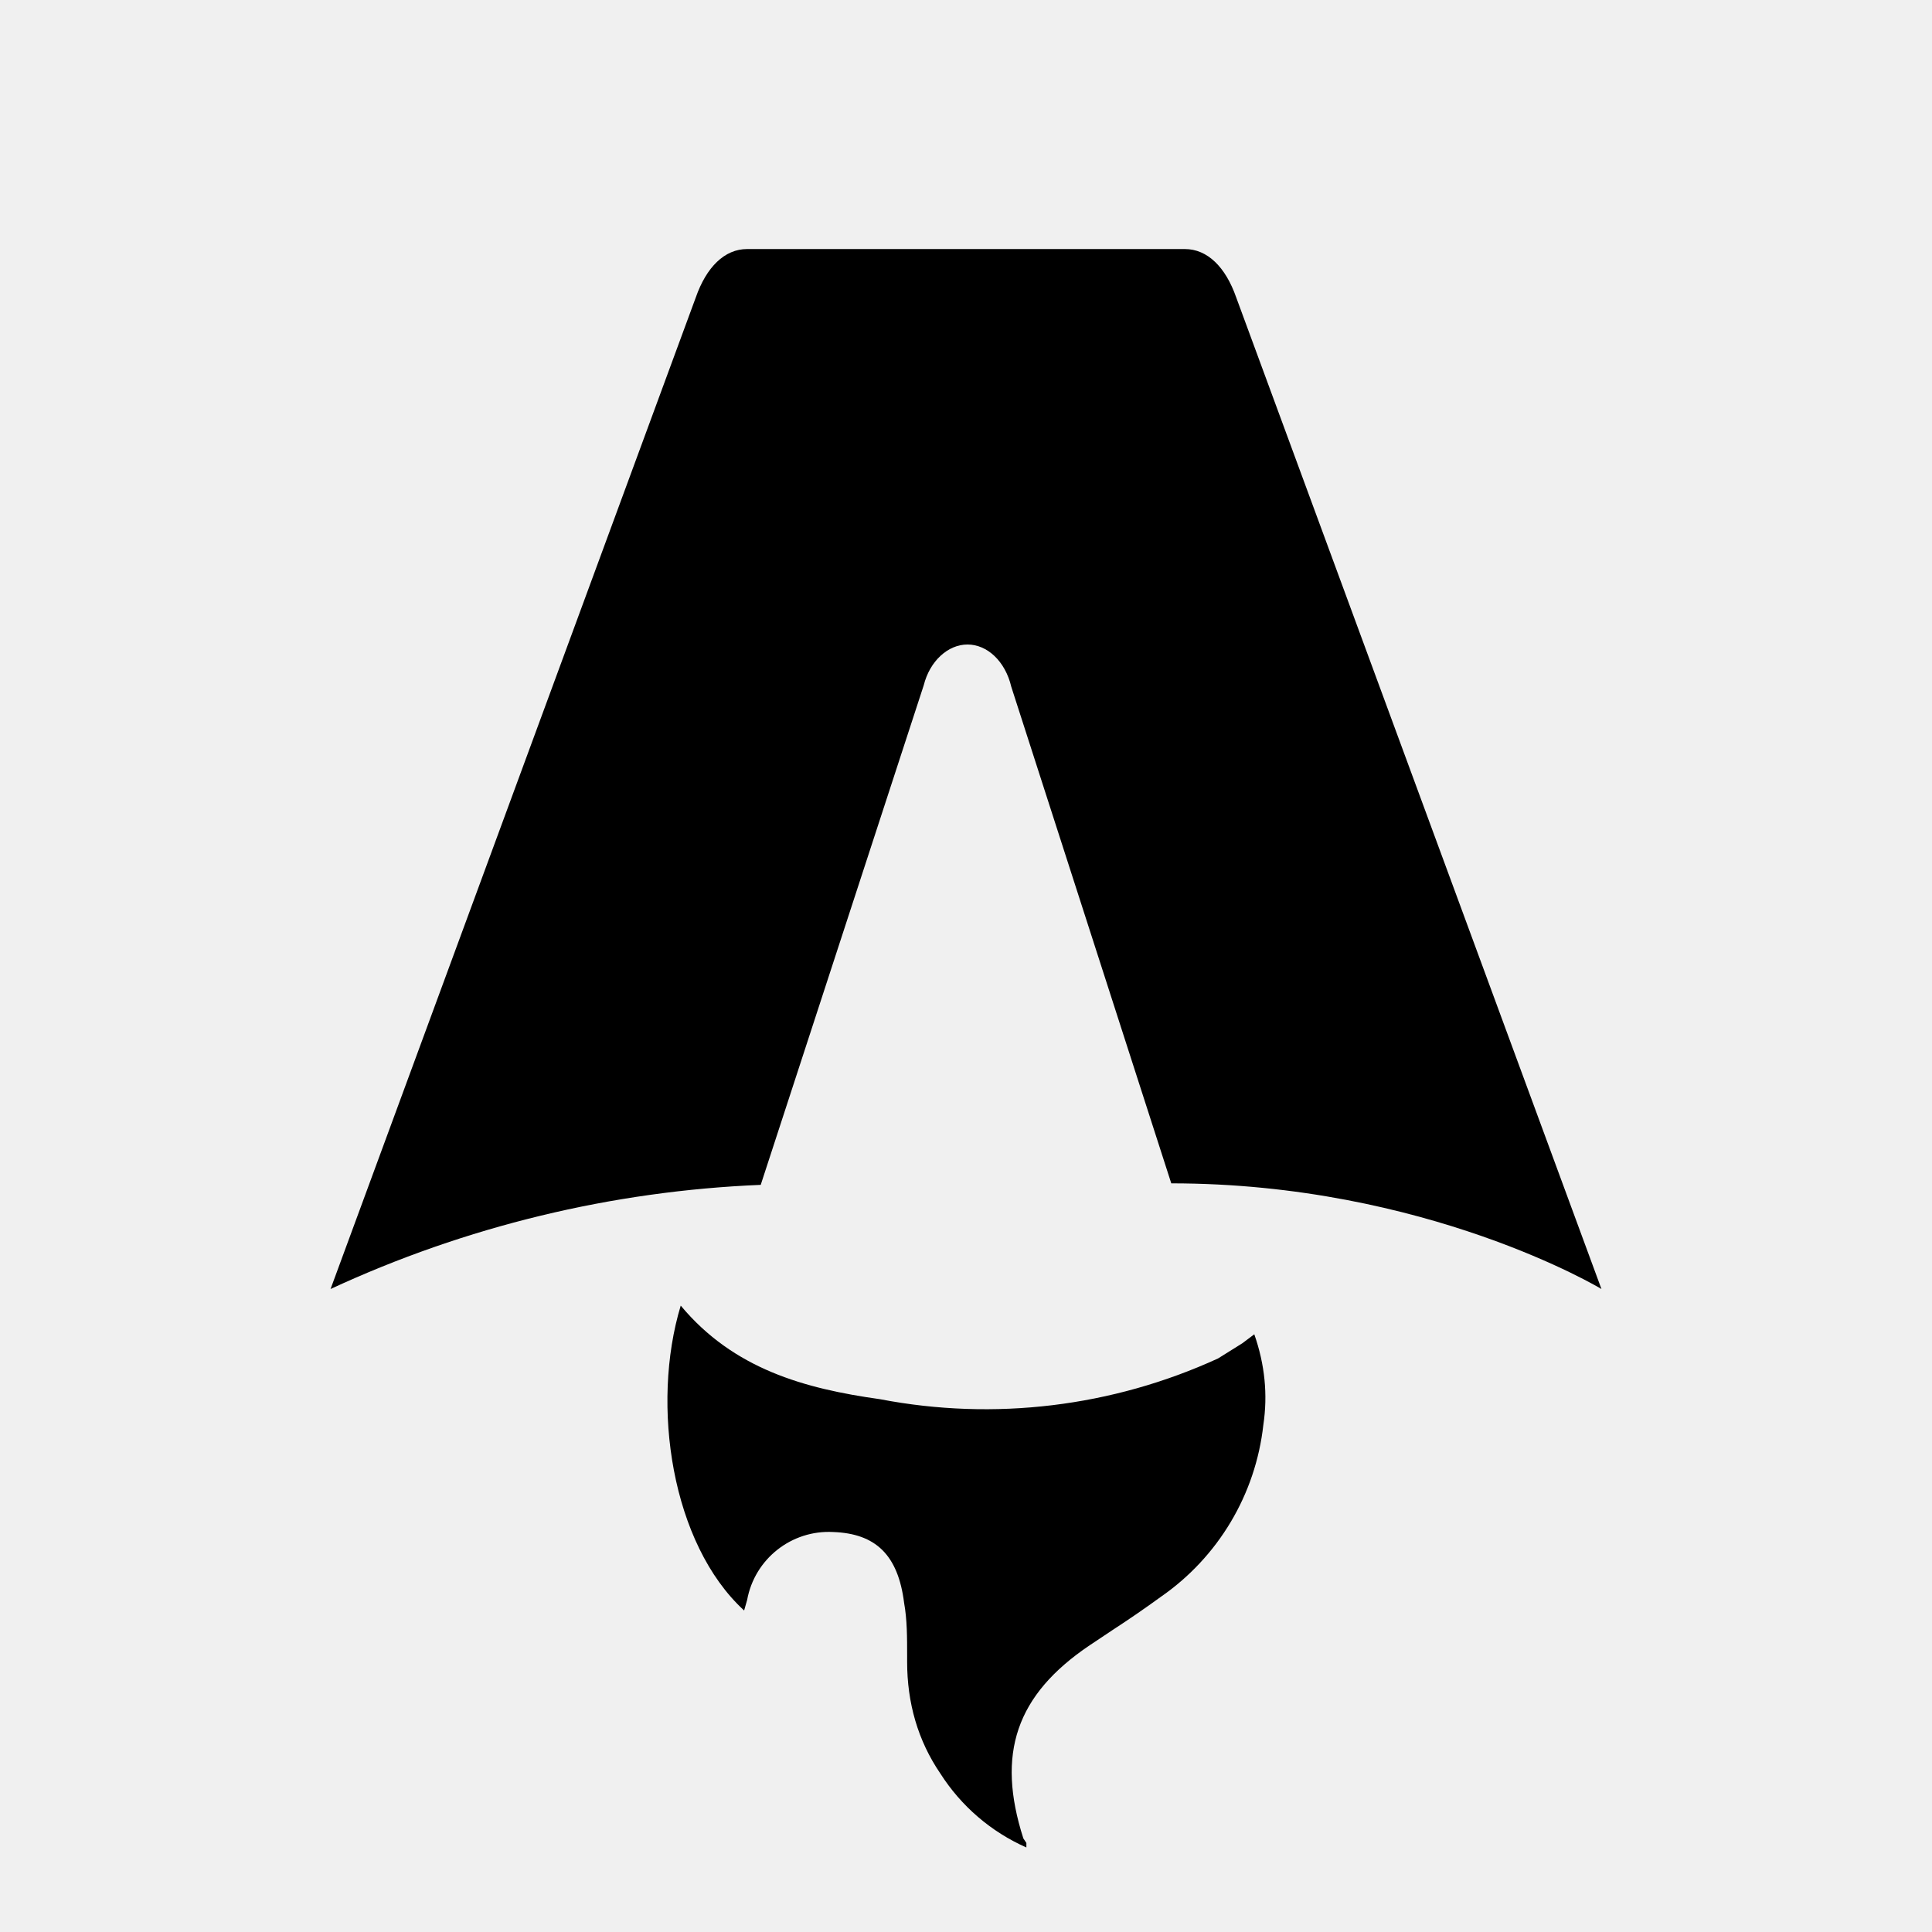
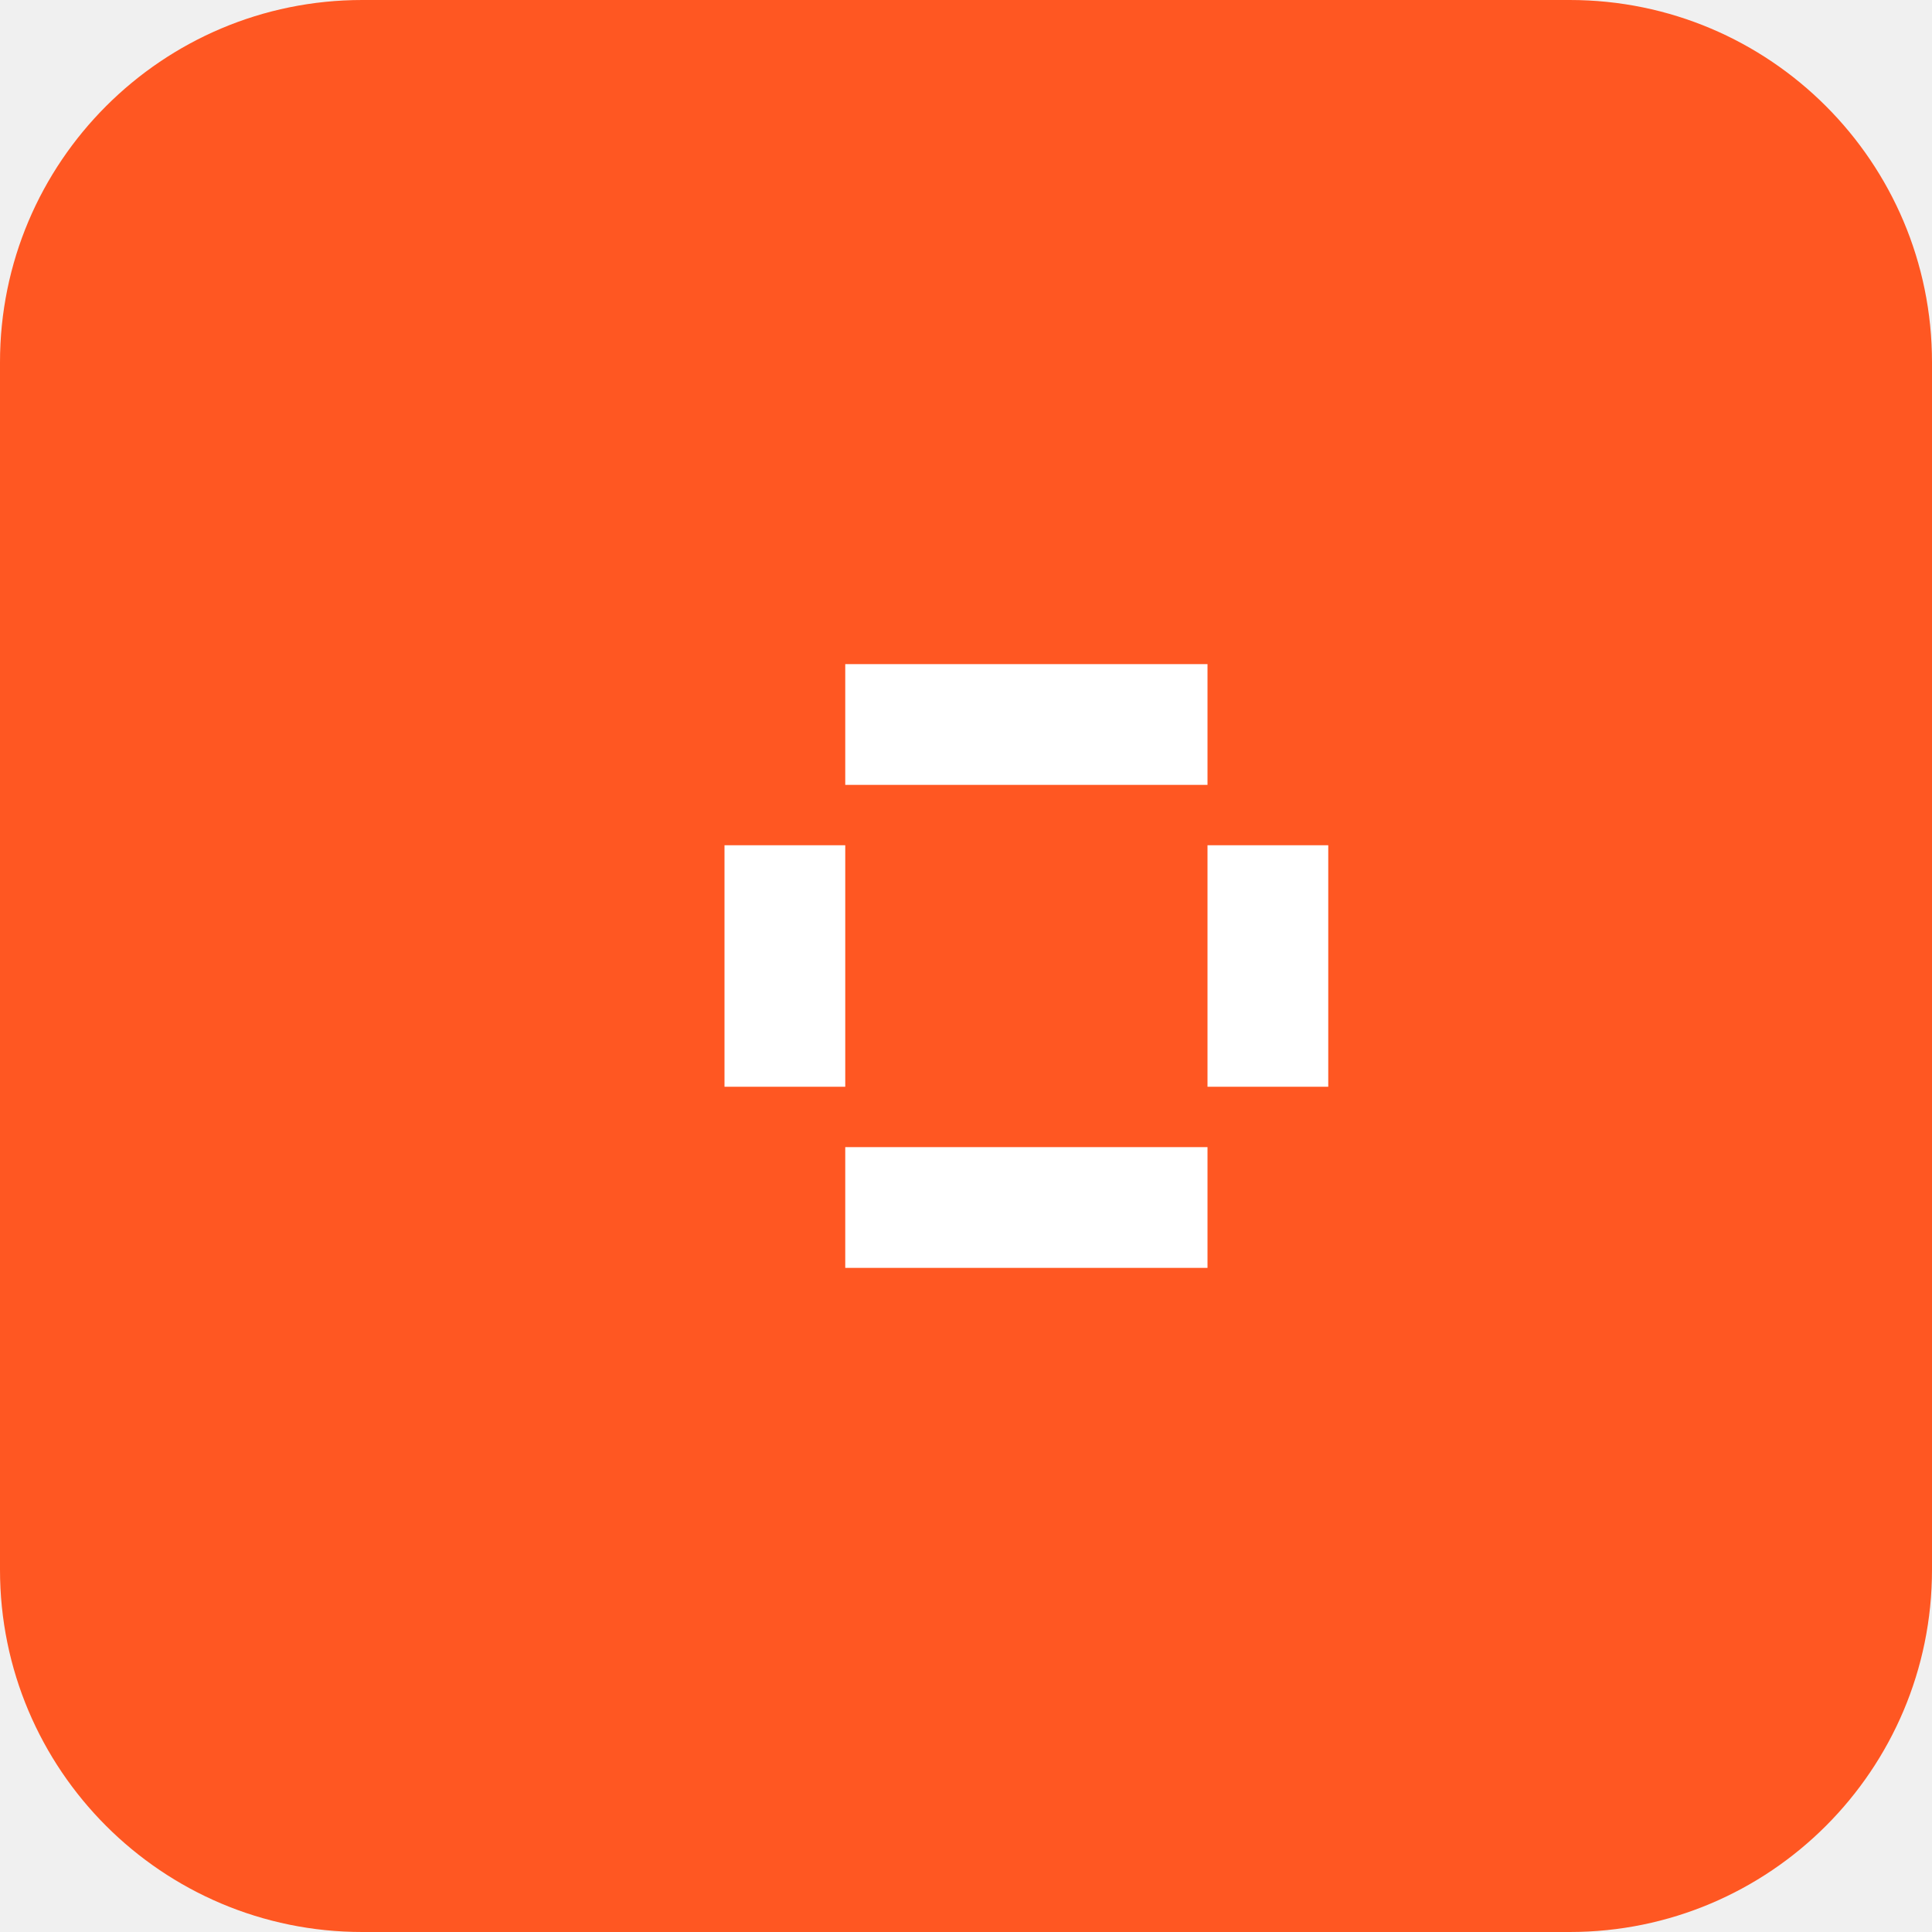
- <svg xmlns="http://www.w3.org/2000/svg" fill="none" viewBox="0 0 128 128">
-   <path d="M50.4 78.5a75.1 75.1 0 0 0-28.5 6.9l24.2-65.7c.7-2 1.9-3.2 3.4-3.2h29c1.5 0 2.7 1.2 3.4 3.2l24.2 65.7s-11.6-7-28.5-7L67 45.5c-.4-1.7-1.6-2.8-2.9-2.8-1.3 0-2.5 1.1-2.9 2.7L50.4 78.5Zm-1.1 28.2Zm-4.2-20.2c-2 6.6-.6 15.8 4.2 20.2a17.5 17.5 0 0 1 .2-.7 5.5 5.5 0 0 1 5.7-4.5c2.8.1 4.3 1.5 4.7 4.7.2 1.1.2 2.3.2 3.5v.4c0 2.7.7 5.2 2.2 7.4a13 13 0 0 0 5.7 4.9v-.3l-.2-.3c-1.8-5.6-.5-9.5 4.4-12.8l1.5-1a73 73 0 0 0 3.2-2.2 16 16 0 0 0 6.8-11.4c.3-2 .1-4-.6-6l-.8.6-1.6 1a37 37 0 0 1-22.4 2.7c-5-.7-9.7-2-13.2-6.2Z" />
-   <style>
-         path { fill: #000; }
-         @media (prefers-color-scheme: dark) {
-             path { fill: #FFF; }
-         }
-     </style>
+ <svg xmlns="http://www.w3.org/2000/svg" width="32" height="32" viewBox="0 0 32 32" fill="none">
+   <rect width="32" height="32" rx="6" fill="#FF5722" />
+   <path d="M20 11H14V13H20V11ZM14 19H20V21H14V19ZM14 14V18H12V14H14ZM20 14H22V18H20V14Z" fill="white" />
</svg>
